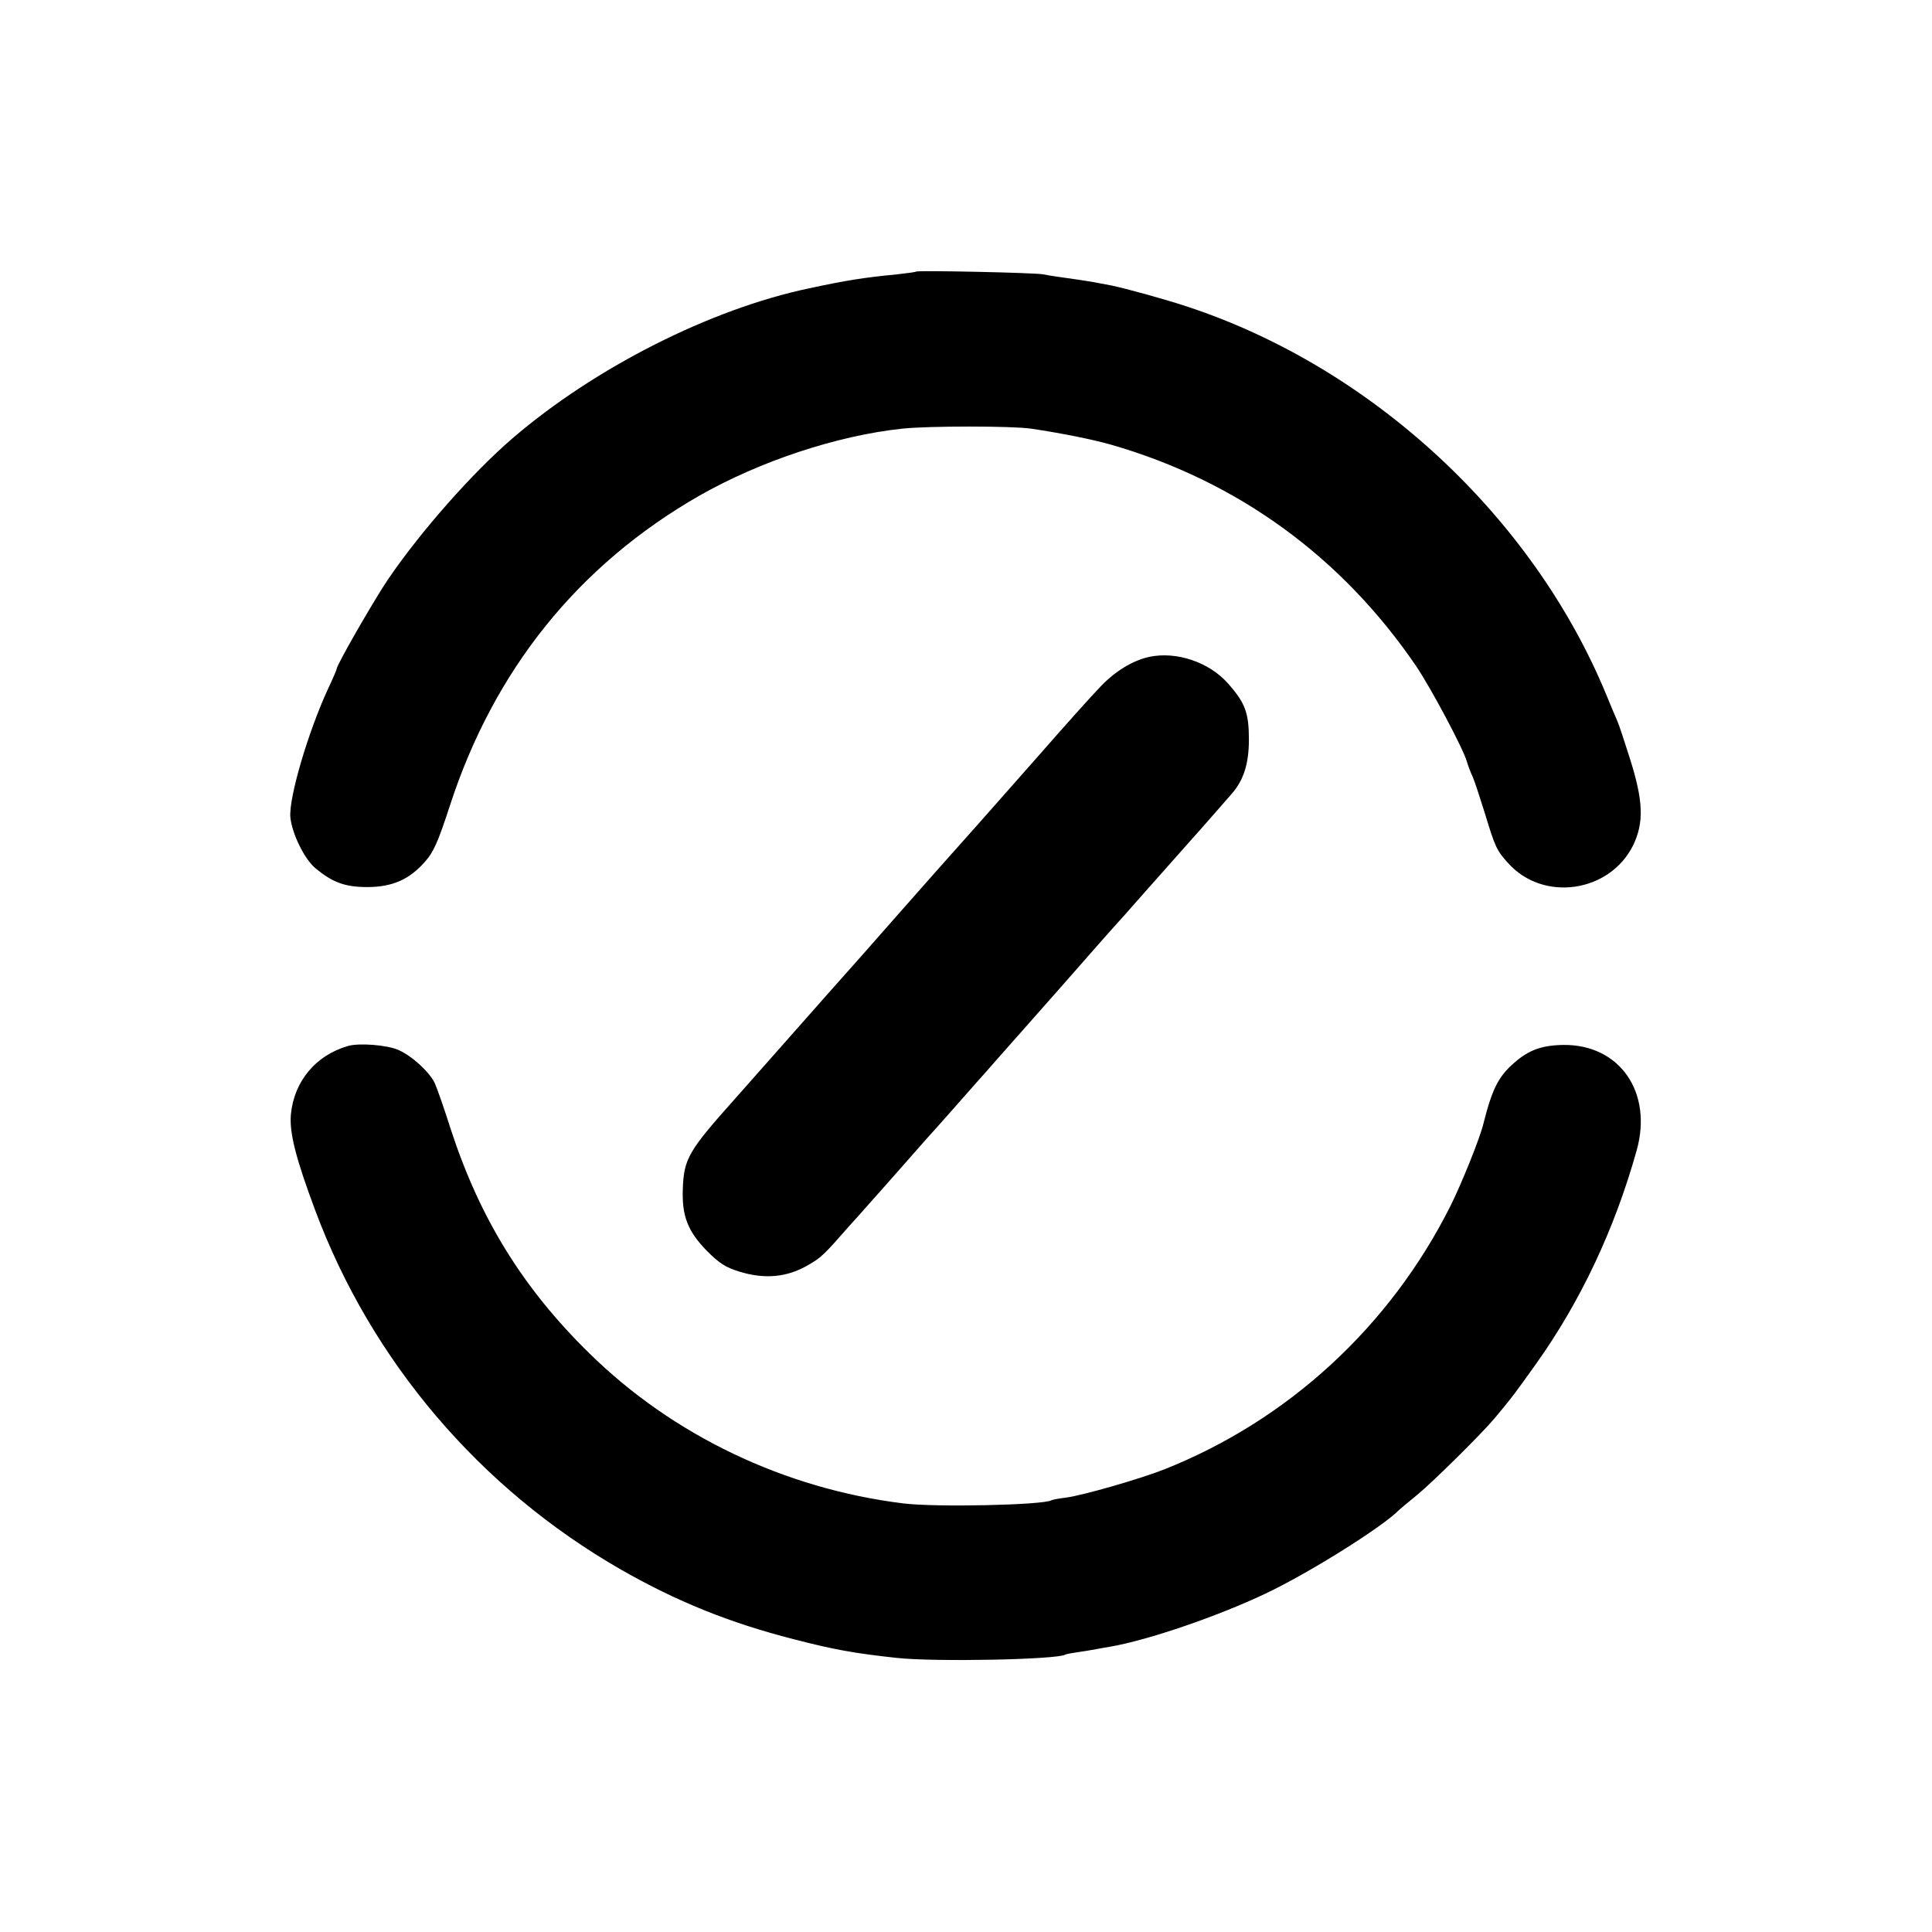
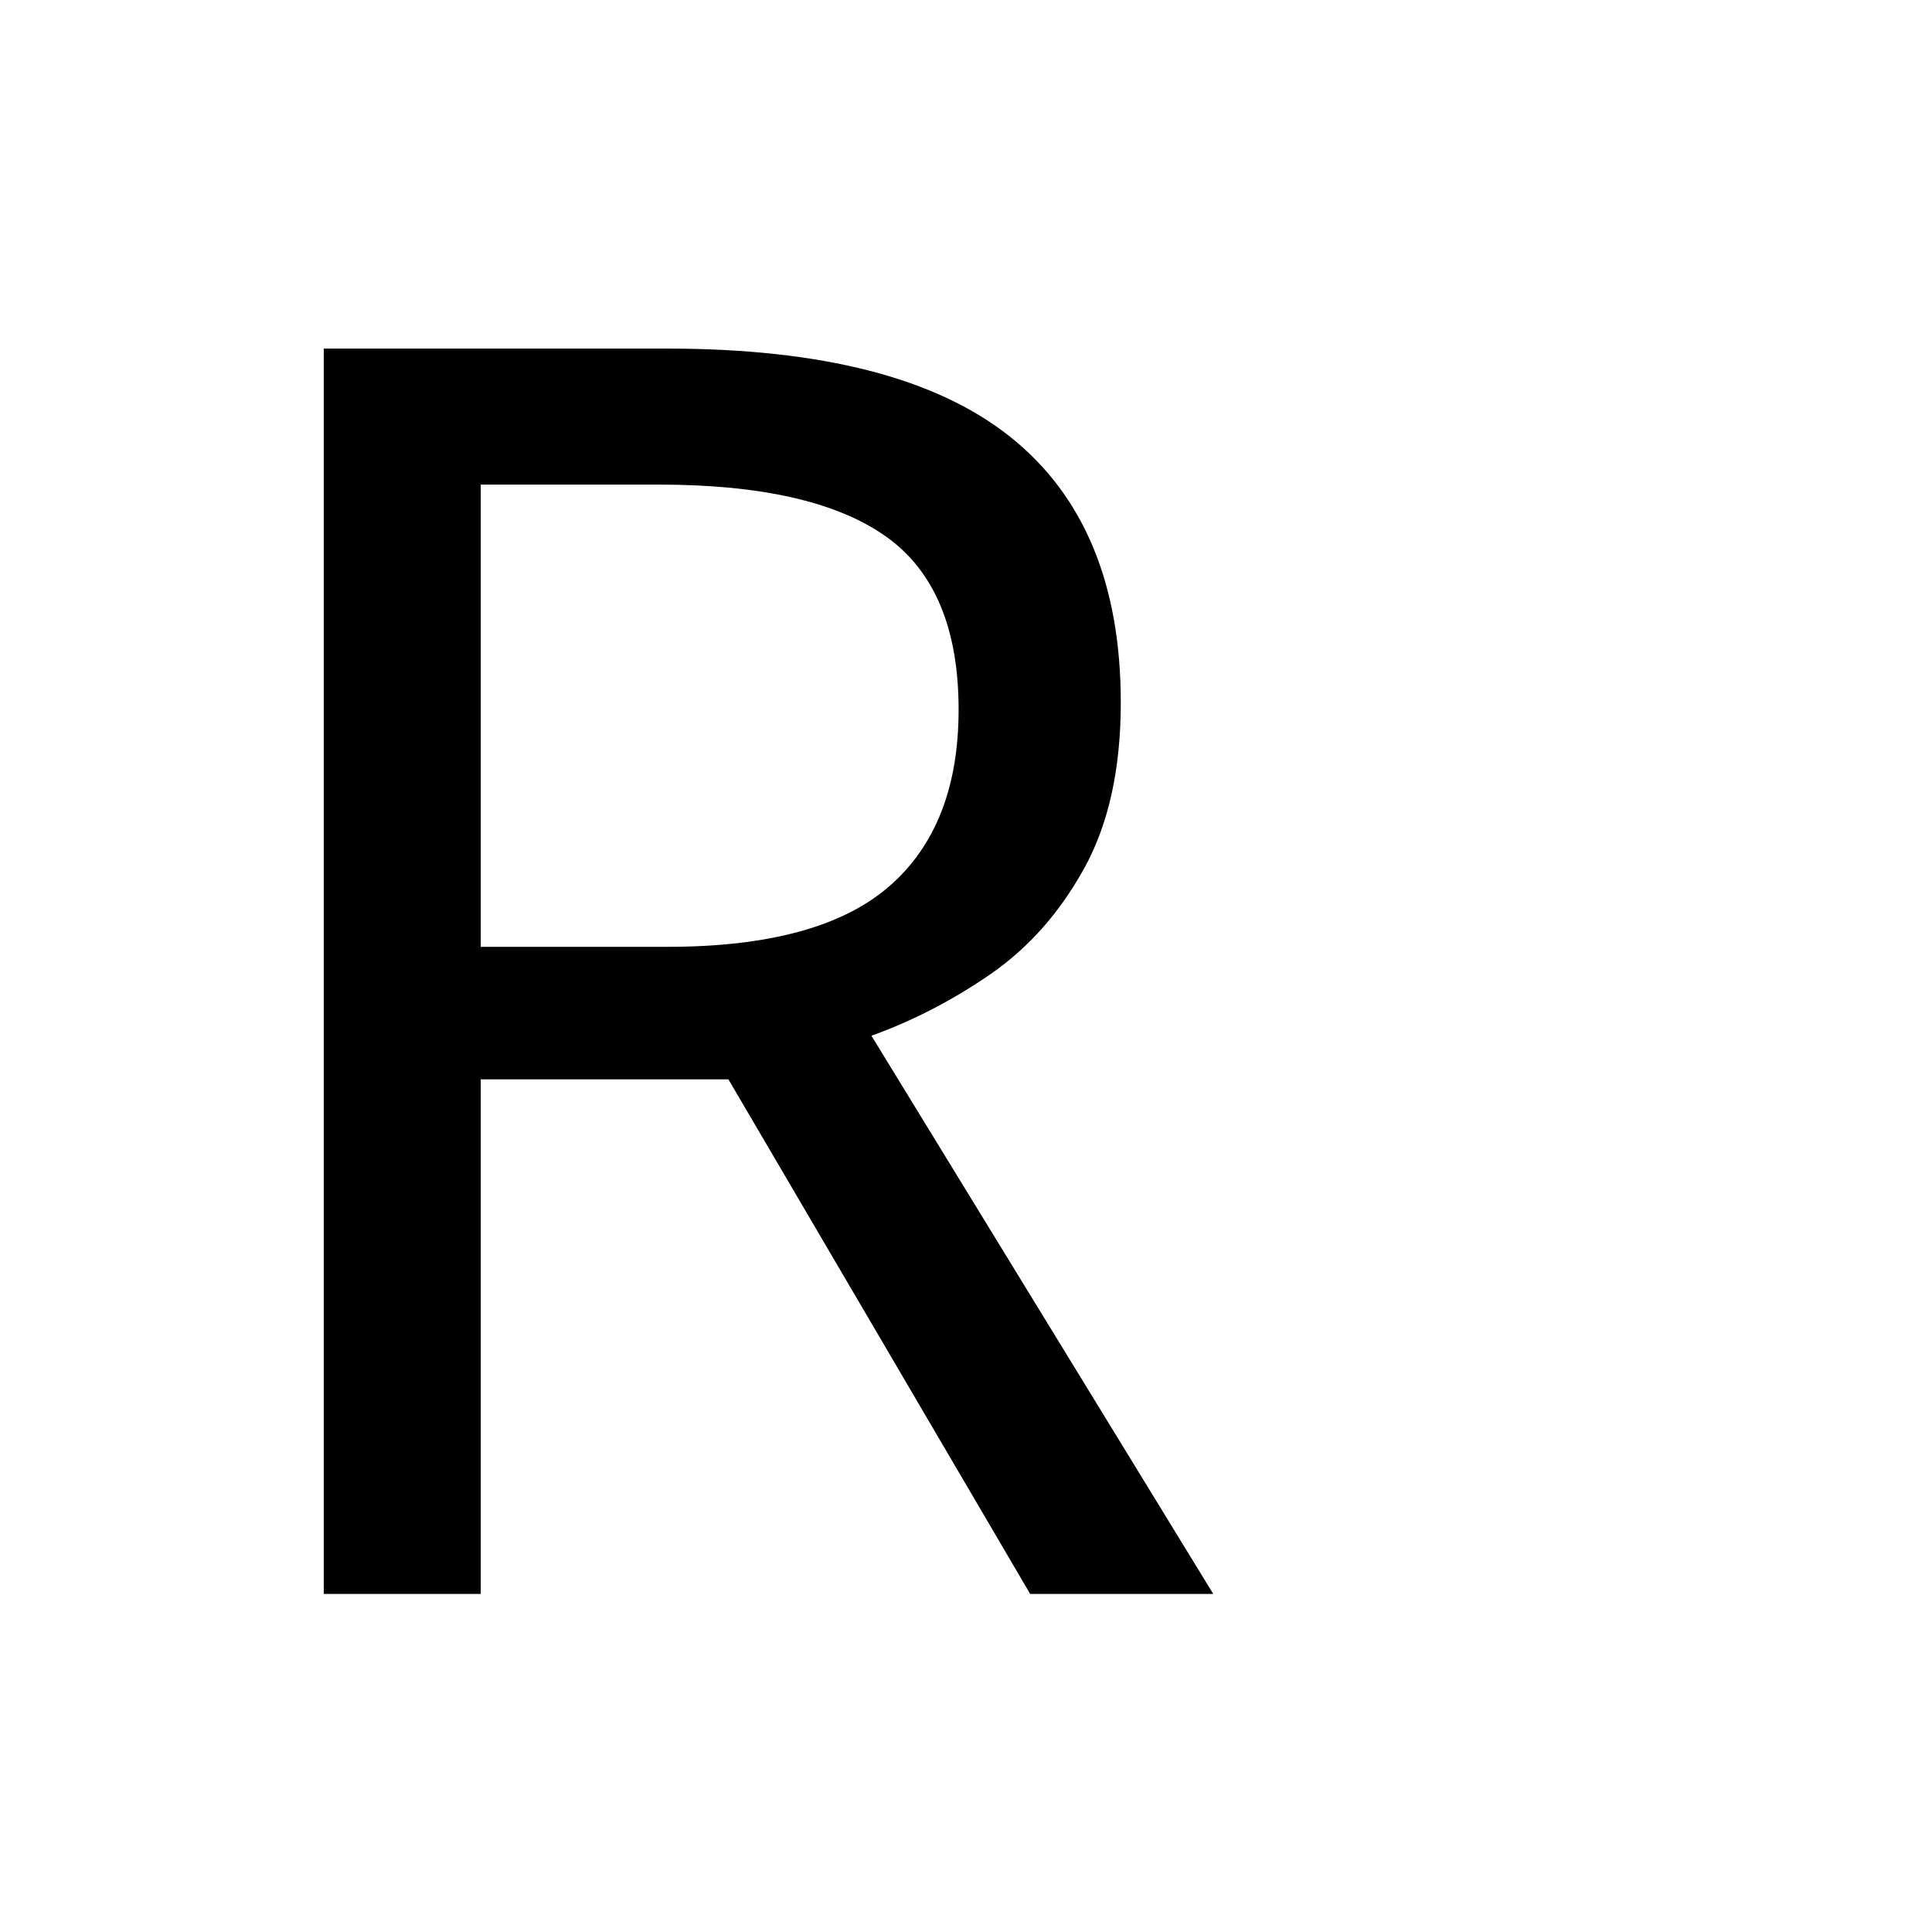
- <svg xmlns="http://www.w3.org/2000/svg" version="1.0" width="700pt" height="700pt" viewBox="0 0 700 700" preserveAspectRatio="xMidYMid meet">
-   <g transform="translate(0,700) scale(0.1,-0.1)" fill="#000000" stroke="none">
-     <path d="M3319 6016 c-2 -2 -33 -6 -69 -10 -122 -12 -180 -21 -320 -51 -356 -75 -775 -287 -1073 -543 -145 -125 -329 -333 -449 -508 -50 -73 -188 -313 -188 -327 0 -3 -14 -36 -32 -74 -72 -156 -142 -394 -136 -464 6 -59 50 -150 90 -184 62 -52 108 -69 188 -69 91 0 153 27 210 92 31 35 47 71 90 203 160 492 465 871 902 1122 221 126 501 219 738 244 93 10 397 10 465 0 109 -16 223 -39 290 -58 459 -132 837 -407 1107 -804 53 -79 169 -296 183 -345 4 -14 13 -38 21 -55 7 -16 27 -77 45 -135 36 -119 42 -132 84 -178 127 -141 367 -106 452 65 40 83 37 161 -11 313 -20 63 -40 124 -45 135 -5 11 -24 56 -42 100 -266 643 -847 1182 -1514 1403 -81 27 -226 67 -280 78 -58 11 -73 14 -107 19 -78 11 -114 16 -138 21 -29 6 -455 15 -461 10z" />
-     <path d="M4164 4620 c-60 -13 -124 -52 -177 -108 -30 -31 -128 -140 -217 -242 -194 -220 -264 -299 -389 -439 -145 -164 -149 -169 -261 -296 -58 -65 -112 -126 -120 -135 -8 -9 -28 -32 -45 -51 -43 -49 -254 -287 -291 -329 -169 -189 -186 -218 -190 -326 -4 -100 18 -155 87 -226 45 -45 68 -60 117 -75 93 -29 175 -21 251 24 47 27 56 36 149 142 32 35 62 69 67 75 6 6 62 70 125 141 63 72 119 135 125 141 8 9 74 83 145 164 8 9 43 48 76 86 34 38 137 155 229 259 92 105 195 222 230 260 34 39 100 113 146 165 46 52 89 100 94 106 15 16 127 144 147 167 44 50 63 110 63 197 0 97 -13 133 -76 204 -68 77 -187 117 -285 96z" />
-     <path d="M1260 3210 c-116 -34 -194 -127 -206 -247 -6 -66 17 -158 88 -348 204 -547 597 -1009 1108 -1302 201 -115 394 -193 625 -252 147 -38 219 -51 375 -68 140 -15 580 -6 610 12 3 2 24 6 46 9 21 3 51 8 67 11 15 3 38 7 51 9 137 24 386 109 561 192 157 74 428 244 485 304 3 3 32 27 65 54 56 46 235 223 280 277 69 83 67 81 148 194 163 228 287 491 367 777 59 211 -62 384 -265 382 -79 -1 -127 -19 -179 -65 -57 -49 -80 -96 -111 -219 -12 -52 -80 -220 -120 -300 -219 -436 -588 -776 -1037 -954 -86 -34 -294 -94 -355 -102 -26 -3 -51 -8 -54 -10 -30 -17 -418 -26 -537 -11 -429 53 -834 246 -1137 544 -240 235 -396 488 -501 809 -24 76 -51 153 -59 170 -19 40 -83 99 -132 120 -41 18 -143 26 -183 14z" />
-   </g>
+ <svg xmlns="http://www.w3.org/2000/svg" width="400" height="400" viewBox="0 0 400 400">
+   <defs>
+     <style>
+       .cls-1 {
+         font-size: 361.111px;
+         font-family: "Adobe Heiti Std";
+       }
+     </style>
+   </defs>
+   <text id="R" class="cls-1" x="32" y="330">R</text>
</svg>
